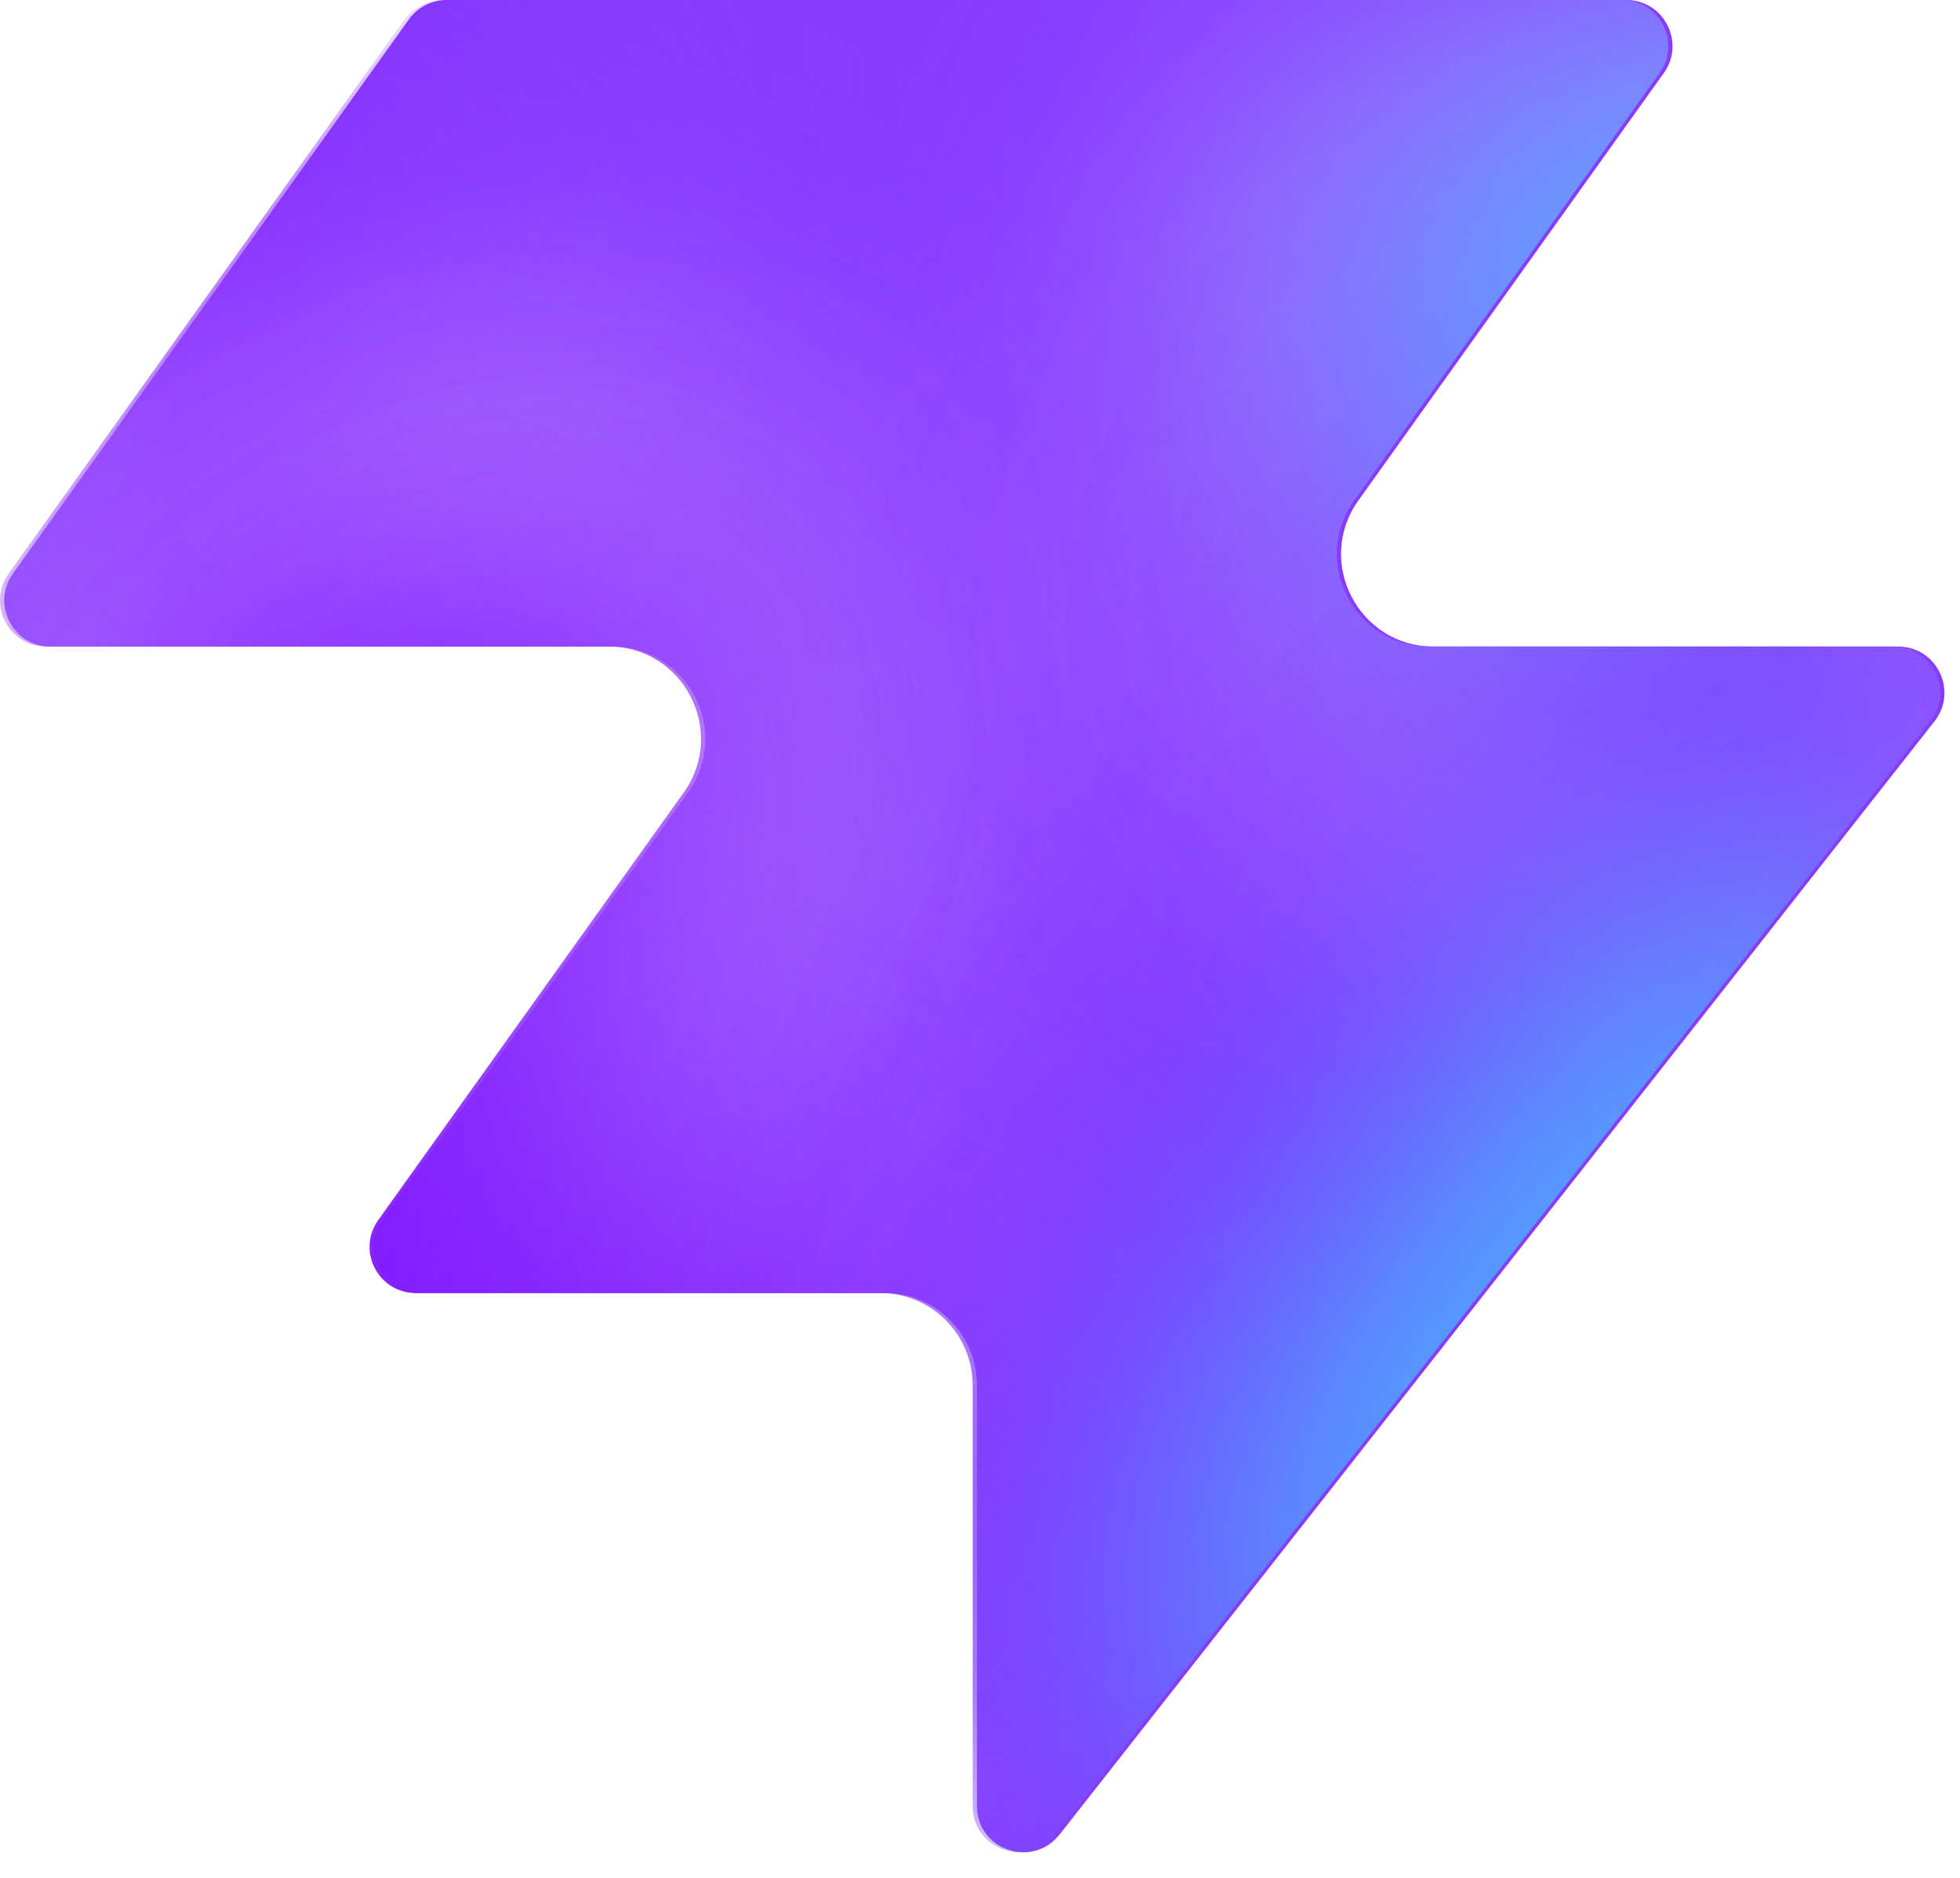
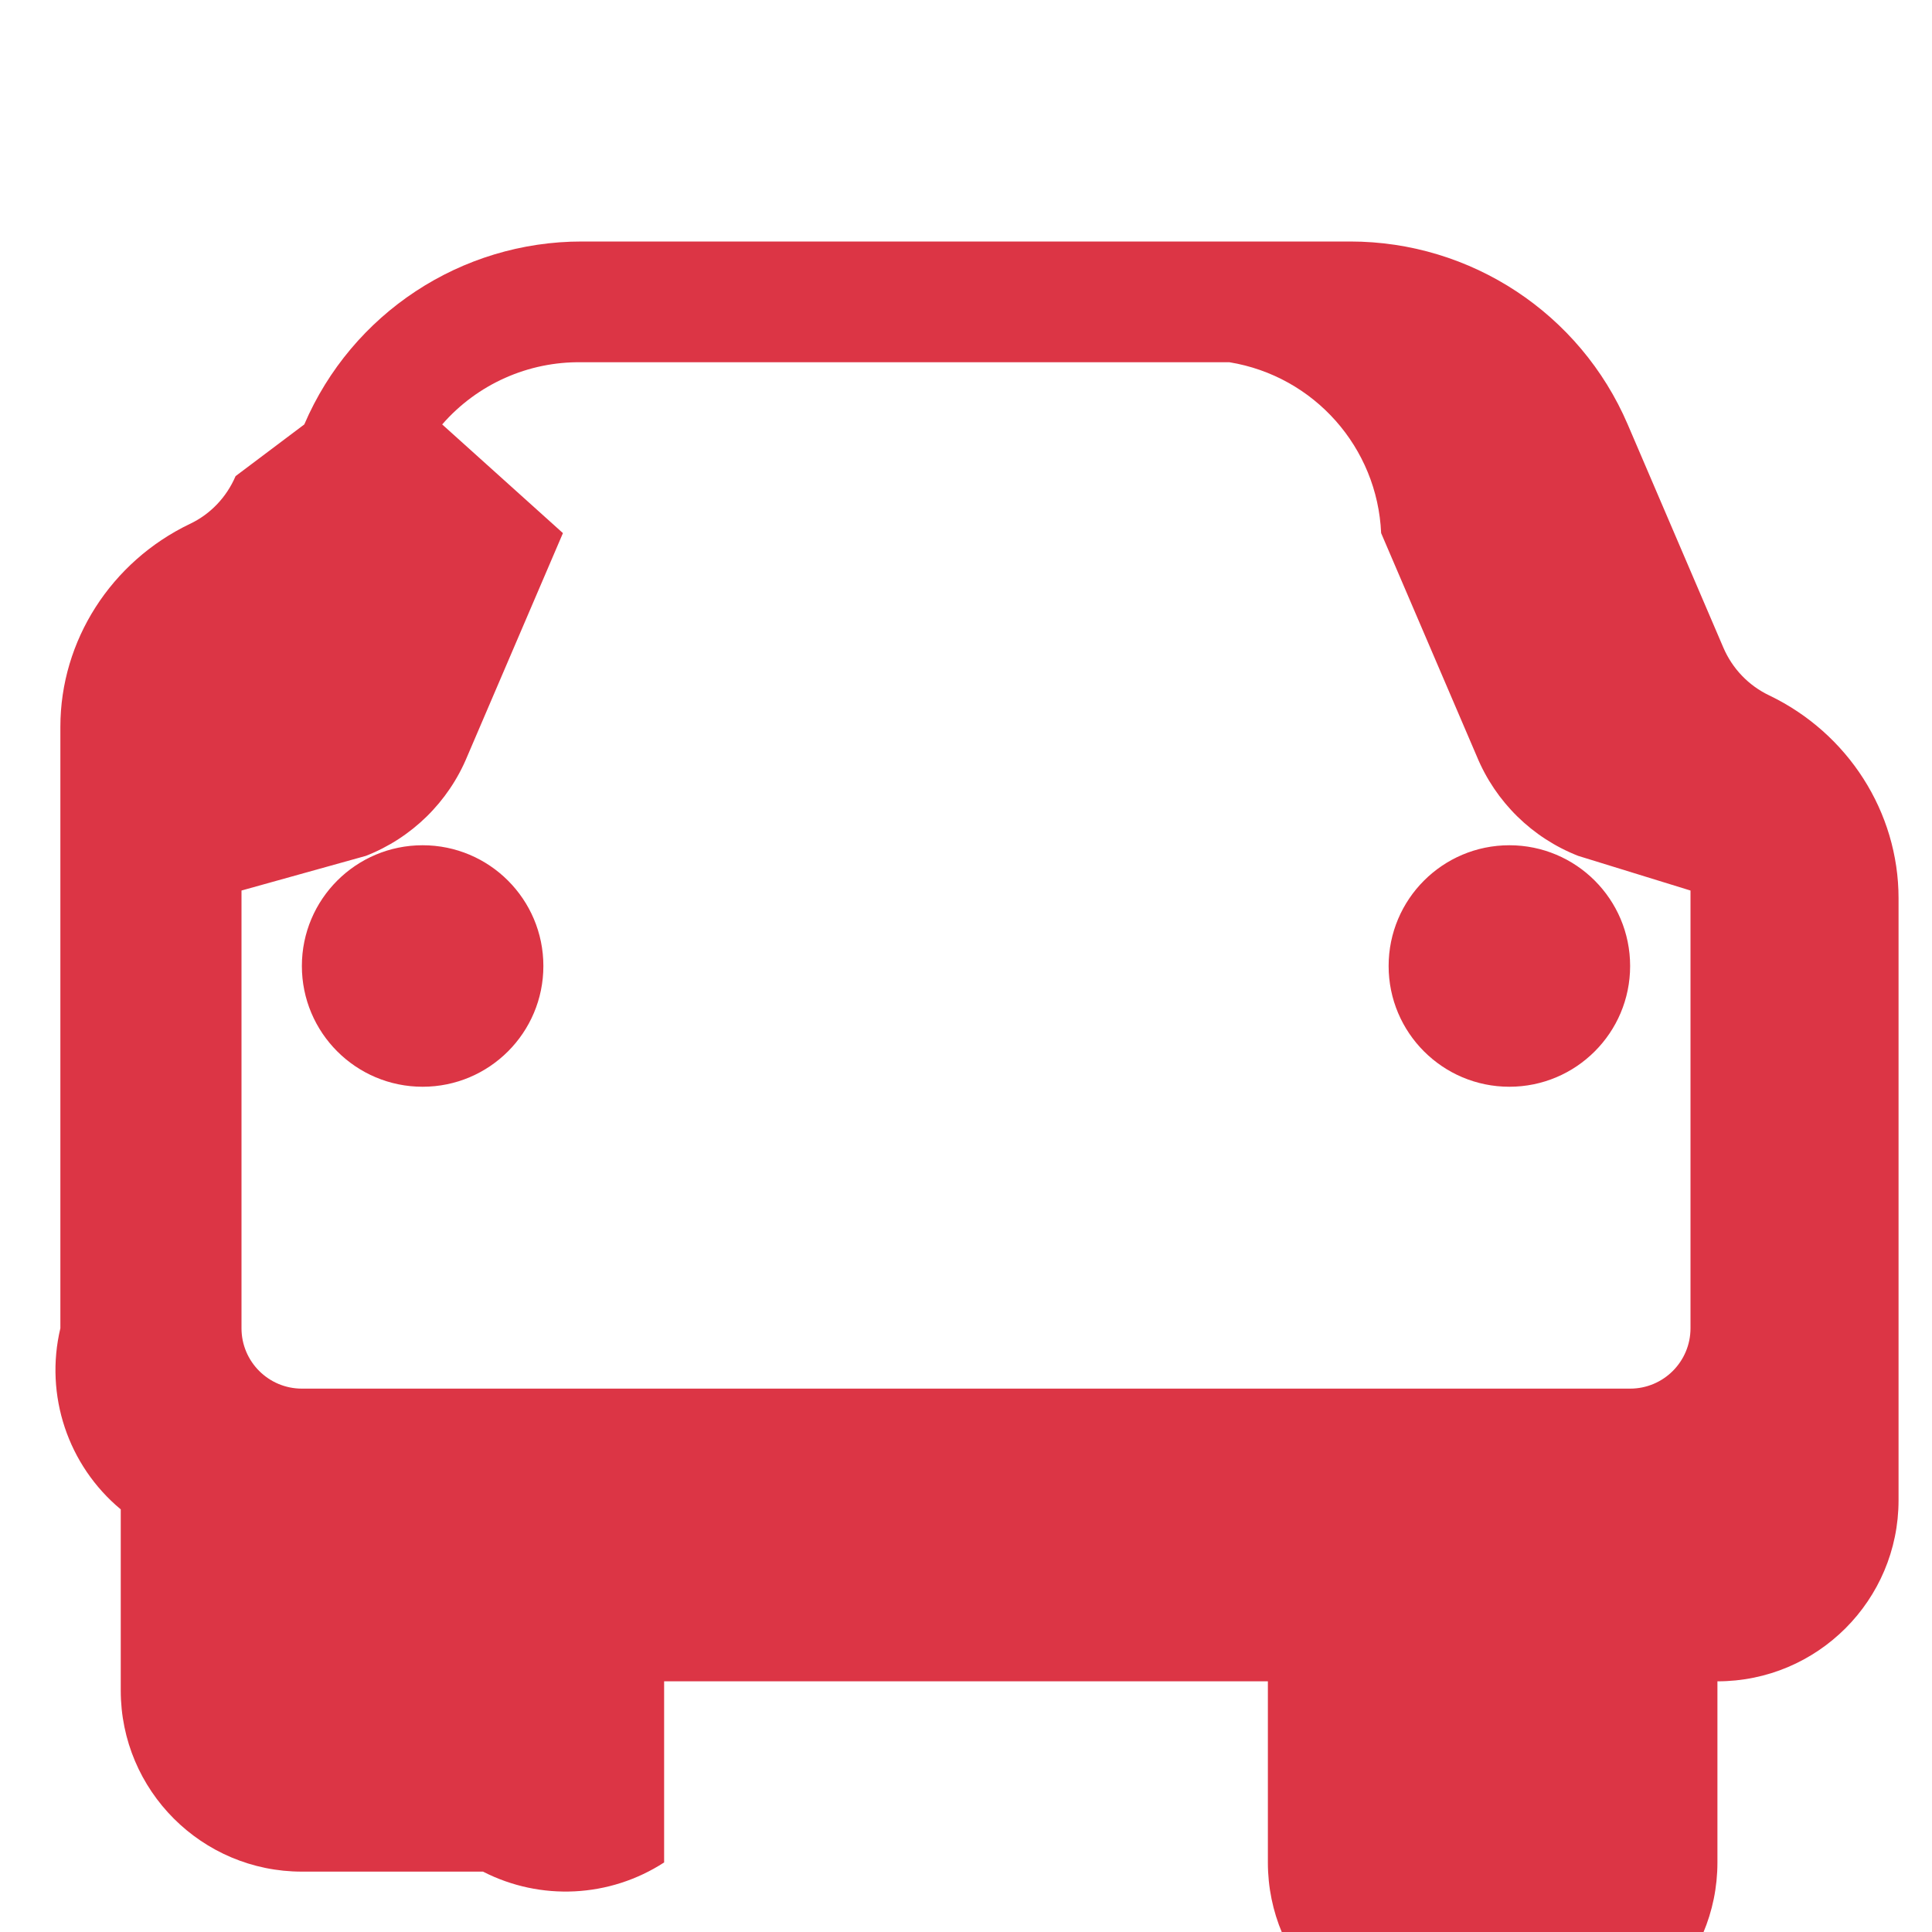
- <svg xmlns="http://www.w3.org/2000/svg" width="48" height="46" fill="none" viewBox="0 0 48 46">
-   <path fill="#863bff" d="M25.946 44.938c-.664.845-2.021.375-2.021-.698V33.937a2.26 2.26 0 0 0-2.262-2.262H10.287c-.92 0-1.456-1.04-.92-1.788l7.48-10.471c1.07-1.497 0-3.578-1.842-3.578H1.237c-.92 0-1.456-1.04-.92-1.788L10.013.474c.214-.297.556-.474.92-.474h28.894c.92 0 1.456 1.04.92 1.788l-7.48 10.471c-1.07 1.498 0 3.579 1.842 3.579h11.377c.943 0 1.473 1.088.89 1.83L25.947 44.94z" style="fill:#863bff;fill:color(display-p3 .525 .23 1);fill-opacity:1" />
-   <mask id="a" width="48" height="46" x="0" y="0" maskUnits="userSpaceOnUse" style="mask-type:alpha">
-     <path fill="#000" d="M25.842 44.938c-.664.844-2.021.375-2.021-.698V33.937a2.26 2.26 0 0 0-2.262-2.262H10.183c-.92 0-1.456-1.04-.92-1.788l7.48-10.471c1.07-1.498 0-3.579-1.842-3.579H1.133c-.92 0-1.456-1.04-.92-1.787L9.91.473c.214-.297.556-.474.92-.474h28.894c.92 0 1.456 1.04.92 1.788l-7.48 10.471c-1.07 1.498 0 3.578 1.842 3.578h11.377c.943 0 1.473 1.088.89 1.832L25.843 44.94z" style="fill:#000;fill-opacity:1" />
-   </mask>
-   <g mask="url(#a)">
-     <g filter="url(#b)">
-       <ellipse cx="5.508" cy="14.704" fill="#ede6ff" rx="5.508" ry="14.704" style="fill:#ede6ff;fill:color(display-p3 .927 .903 1);fill-opacity:1" transform="matrix(.00324 1 1 -.00324 -4.47 31.516)" />
-     </g>
-     <g filter="url(#c)">
-       <ellipse cx="10.399" cy="29.851" fill="#ede6ff" rx="10.399" ry="29.851" style="fill:#ede6ff;fill:color(display-p3 .927 .903 1);fill-opacity:1" transform="matrix(.00324 1 1 -.00324 -39.328 7.883)" />
-     </g>
-     <g filter="url(#d)">
-       <ellipse cx="5.508" cy="30.487" fill="#7e14ff" rx="5.508" ry="30.487" style="fill:#7e14ff;fill:color(display-p3 .492 .077 1);fill-opacity:1" transform="rotate(89.814 -25.913 -14.639)scale(1 -1)" />
-     </g>
-     <g filter="url(#e)">
-       <ellipse cx="5.508" cy="30.599" fill="#7e14ff" rx="5.508" ry="30.599" style="fill:#7e14ff;fill:color(display-p3 .492 .077 1);fill-opacity:1" transform="rotate(89.814 -32.644 -3.334)scale(1 -1)" />
-     </g>
-     <g filter="url(#f)">
-       <ellipse cx="5.508" cy="30.599" fill="#7e14ff" rx="5.508" ry="30.599" style="fill:#7e14ff;fill:color(display-p3 .492 .077 1);fill-opacity:1" transform="matrix(.00324 1 1 -.00324 -34.34 30.47)" />
-     </g>
-     <g filter="url(#g)">
-       <ellipse cx="14.072" cy="22.078" fill="#ede6ff" rx="14.072" ry="22.078" style="fill:#ede6ff;fill:color(display-p3 .927 .903 1);fill-opacity:1" transform="rotate(93.35 24.506 48.493)scale(-1 1)" />
-     </g>
-     <g filter="url(#h)">
-       <ellipse cx="3.47" cy="21.501" fill="#7e14ff" rx="3.47" ry="21.501" style="fill:#7e14ff;fill:color(display-p3 .492 .077 1);fill-opacity:1" transform="rotate(89.009 28.708 47.59)scale(-1 1)" />
-     </g>
-     <g filter="url(#i)">
-       <ellipse cx="3.47" cy="21.501" fill="#7e14ff" rx="3.47" ry="21.501" style="fill:#7e14ff;fill:color(display-p3 .492 .077 1);fill-opacity:1" transform="rotate(89.009 28.708 47.59)scale(-1 1)" />
-     </g>
-     <g filter="url(#j)">
-       <ellipse cx=".387" cy="8.972" fill="#7e14ff" rx="4.407" ry="29.108" style="fill:#7e14ff;fill:color(display-p3 .492 .077 1);fill-opacity:1" transform="rotate(39.51 .387 8.972)" />
-     </g>
-     <g filter="url(#k)">
-       <ellipse cx="47.523" cy="-6.092" fill="#7e14ff" rx="4.407" ry="29.108" style="fill:#7e14ff;fill:color(display-p3 .492 .077 1);fill-opacity:1" transform="rotate(37.892 47.523 -6.092)" />
-     </g>
-     <g filter="url(#l)">
-       <ellipse cx="41.412" cy="6.333" fill="#47bfff" rx="5.971" ry="9.665" style="fill:#47bfff;fill:color(display-p3 .28 .748 1);fill-opacity:1" transform="rotate(37.892 41.412 6.333)" />
-     </g>
-     <g filter="url(#m)">
-       <ellipse cx="-1.879" cy="38.332" fill="#7e14ff" rx="4.407" ry="29.108" style="fill:#7e14ff;fill:color(display-p3 .492 .077 1);fill-opacity:1" transform="rotate(37.892 -1.88 38.332)" />
-     </g>
-     <g filter="url(#n)">
-       <ellipse cx="-1.879" cy="38.332" fill="#7e14ff" rx="4.407" ry="29.108" style="fill:#7e14ff;fill:color(display-p3 .492 .077 1);fill-opacity:1" transform="rotate(37.892 -1.88 38.332)" />
-     </g>
-     <g filter="url(#o)">
-       <ellipse cx="35.651" cy="29.907" fill="#7e14ff" rx="4.407" ry="29.108" style="fill:#7e14ff;fill:color(display-p3 .492 .077 1);fill-opacity:1" transform="rotate(37.892 35.651 29.907)" />
-     </g>
-     <g filter="url(#p)">
-       <ellipse cx="38.418" cy="32.4" fill="#47bfff" rx="5.971" ry="15.297" style="fill:#47bfff;fill:color(display-p3 .28 .748 1);fill-opacity:1" transform="rotate(37.892 38.418 32.4)" />
-     </g>
-   </g>
-   <defs>
-     <filter id="b" width="60.045" height="41.654" x="-19.77" y="16.149" color-interpolation-filters="sRGB" filterUnits="userSpaceOnUse">
-       <feFlood flood-opacity="0" result="BackgroundImageFix" />
-       <feBlend in="SourceGraphic" in2="BackgroundImageFix" result="shape" />
-       <feGaussianBlur result="effect1_foregroundBlur_2002_17158" stdDeviation="7.659" />
-     </filter>
-     <filter id="c" width="90.34" height="51.437" x="-54.613" y="-7.533" color-interpolation-filters="sRGB" filterUnits="userSpaceOnUse">
-       <feFlood flood-opacity="0" result="BackgroundImageFix" />
-       <feBlend in="SourceGraphic" in2="BackgroundImageFix" result="shape" />
-       <feGaussianBlur result="effect1_foregroundBlur_2002_17158" stdDeviation="7.659" />
-     </filter>
-     <filter id="d" width="79.355" height="29.4" x="-49.64" y="2.03" color-interpolation-filters="sRGB" filterUnits="userSpaceOnUse">
-       <feFlood flood-opacity="0" result="BackgroundImageFix" />
-       <feBlend in="SourceGraphic" in2="BackgroundImageFix" result="shape" />
-       <feGaussianBlur result="effect1_foregroundBlur_2002_17158" stdDeviation="4.596" />
-     </filter>
-     <filter id="e" width="79.579" height="29.4" x="-45.045" y="20.029" color-interpolation-filters="sRGB" filterUnits="userSpaceOnUse">
-       <feFlood flood-opacity="0" result="BackgroundImageFix" />
-       <feBlend in="SourceGraphic" in2="BackgroundImageFix" result="shape" />
-       <feGaussianBlur result="effect1_foregroundBlur_2002_17158" stdDeviation="4.596" />
-     </filter>
-     <filter id="f" width="79.579" height="29.4" x="-43.513" y="21.178" color-interpolation-filters="sRGB" filterUnits="userSpaceOnUse">
-       <feFlood flood-opacity="0" result="BackgroundImageFix" />
-       <feBlend in="SourceGraphic" in2="BackgroundImageFix" result="shape" />
-       <feGaussianBlur result="effect1_foregroundBlur_2002_17158" stdDeviation="4.596" />
-     </filter>
-     <filter id="g" width="74.749" height="58.852" x="15.756" y="-17.901" color-interpolation-filters="sRGB" filterUnits="userSpaceOnUse">
-       <feFlood flood-opacity="0" result="BackgroundImageFix" />
-       <feBlend in="SourceGraphic" in2="BackgroundImageFix" result="shape" />
-       <feGaussianBlur result="effect1_foregroundBlur_2002_17158" stdDeviation="7.659" />
-     </filter>
-     <filter id="h" width="61.377" height="25.362" x="23.548" y="2.284" color-interpolation-filters="sRGB" filterUnits="userSpaceOnUse">
-       <feFlood flood-opacity="0" result="BackgroundImageFix" />
-       <feBlend in="SourceGraphic" in2="BackgroundImageFix" result="shape" />
-       <feGaussianBlur result="effect1_foregroundBlur_2002_17158" stdDeviation="4.596" />
-     </filter>
-     <filter id="i" width="61.377" height="25.362" x="23.548" y="2.284" color-interpolation-filters="sRGB" filterUnits="userSpaceOnUse">
-       <feFlood flood-opacity="0" result="BackgroundImageFix" />
-       <feBlend in="SourceGraphic" in2="BackgroundImageFix" result="shape" />
-       <feGaussianBlur result="effect1_foregroundBlur_2002_17158" stdDeviation="4.596" />
-     </filter>
-     <filter id="j" width="56.045" height="63.649" x="-27.636" y="-22.853" color-interpolation-filters="sRGB" filterUnits="userSpaceOnUse">
-       <feFlood flood-opacity="0" result="BackgroundImageFix" />
-       <feBlend in="SourceGraphic" in2="BackgroundImageFix" result="shape" />
-       <feGaussianBlur result="effect1_foregroundBlur_2002_17158" stdDeviation="4.596" />
-     </filter>
-     <filter id="k" width="54.814" height="64.646" x="20.116" y="-38.415" color-interpolation-filters="sRGB" filterUnits="userSpaceOnUse">
-       <feFlood flood-opacity="0" result="BackgroundImageFix" />
-       <feBlend in="SourceGraphic" in2="BackgroundImageFix" result="shape" />
-       <feGaussianBlur result="effect1_foregroundBlur_2002_17158" stdDeviation="4.596" />
-     </filter>
-     <filter id="l" width="33.541" height="35.313" x="24.641" y="-11.323" color-interpolation-filters="sRGB" filterUnits="userSpaceOnUse">
-       <feFlood flood-opacity="0" result="BackgroundImageFix" />
-       <feBlend in="SourceGraphic" in2="BackgroundImageFix" result="shape" />
-       <feGaussianBlur result="effect1_foregroundBlur_2002_17158" stdDeviation="4.596" />
-     </filter>
-     <filter id="m" width="54.814" height="64.646" x="-29.286" y="6.009" color-interpolation-filters="sRGB" filterUnits="userSpaceOnUse">
-       <feFlood flood-opacity="0" result="BackgroundImageFix" />
-       <feBlend in="SourceGraphic" in2="BackgroundImageFix" result="shape" />
-       <feGaussianBlur result="effect1_foregroundBlur_2002_17158" stdDeviation="4.596" />
-     </filter>
-     <filter id="n" width="54.814" height="64.646" x="-29.286" y="6.009" color-interpolation-filters="sRGB" filterUnits="userSpaceOnUse">
-       <feFlood flood-opacity="0" result="BackgroundImageFix" />
-       <feBlend in="SourceGraphic" in2="BackgroundImageFix" result="shape" />
-       <feGaussianBlur result="effect1_foregroundBlur_2002_17158" stdDeviation="4.596" />
-     </filter>
-     <filter id="o" width="54.814" height="64.646" x="8.244" y="-2.416" color-interpolation-filters="sRGB" filterUnits="userSpaceOnUse">
-       <feFlood flood-opacity="0" result="BackgroundImageFix" />
-       <feBlend in="SourceGraphic" in2="BackgroundImageFix" result="shape" />
-       <feGaussianBlur result="effect1_foregroundBlur_2002_17158" stdDeviation="4.596" />
-     </filter>
-     <filter id="p" width="39.409" height="43.623" x="18.713" y="10.588" color-interpolation-filters="sRGB" filterUnits="userSpaceOnUse">
-       <feFlood flood-opacity="0" result="BackgroundImageFix" />
-       <feBlend in="SourceGraphic" in2="BackgroundImageFix" result="shape" />
-       <feGaussianBlur result="effect1_foregroundBlur_2002_17158" stdDeviation="4.596" />
-     </filter>
-   </defs>
+ <svg xmlns="http://www.w3.org/2000/svg" width="32" height="32" fill="#dc3545" viewBox="0 0 16 16">
+   <path d="M2.52 3.515A2.5 2.5 0 0 1 4.82 2h6.362c1 0 1.904.596 2.298 1.515l.792 1.848c.075.175.21.315.38.396.652.313 1.071.966 1.071 1.68v4.985a1.5 1.5 0 0 1-1.5 1.5v1.5a1.5 1.5 0 0 1-1.5 1.5H12a1.5 1.5 0 0 1-1.5-1.5v-1.5h-5v1.5A1.5 1.5 0 0 1 4 15.5H2.5A1.5 1.5 0 0 1 1 14v-1.5A1.5 1.5 0 0 1 .5 11V6.019c0-.714.42-1.367 1.072-1.68.17-.08.304-.221.379-.396zm2.142.9l-.792 1.848a1.5 1.5 0 0 1-.84.825L2 7.375V11a.5.5 0 0 0 .5.5h11a.5.5 0 0 0 .5-.5V7.375l-.93-.287a1.5 1.5 0 0 1-.84-.825l-.792-1.848A1.5 1.5 0 0 0 10.182 3H4.818a1.5 1.5 0 0 0-1.156.515zM3.5 9a1 1 0 1 0 0-2 1 1 0 0 0 0 2m9 0a1 1 0 1 0 0-2 1 1 0 0 0 0 2" />
</svg>
